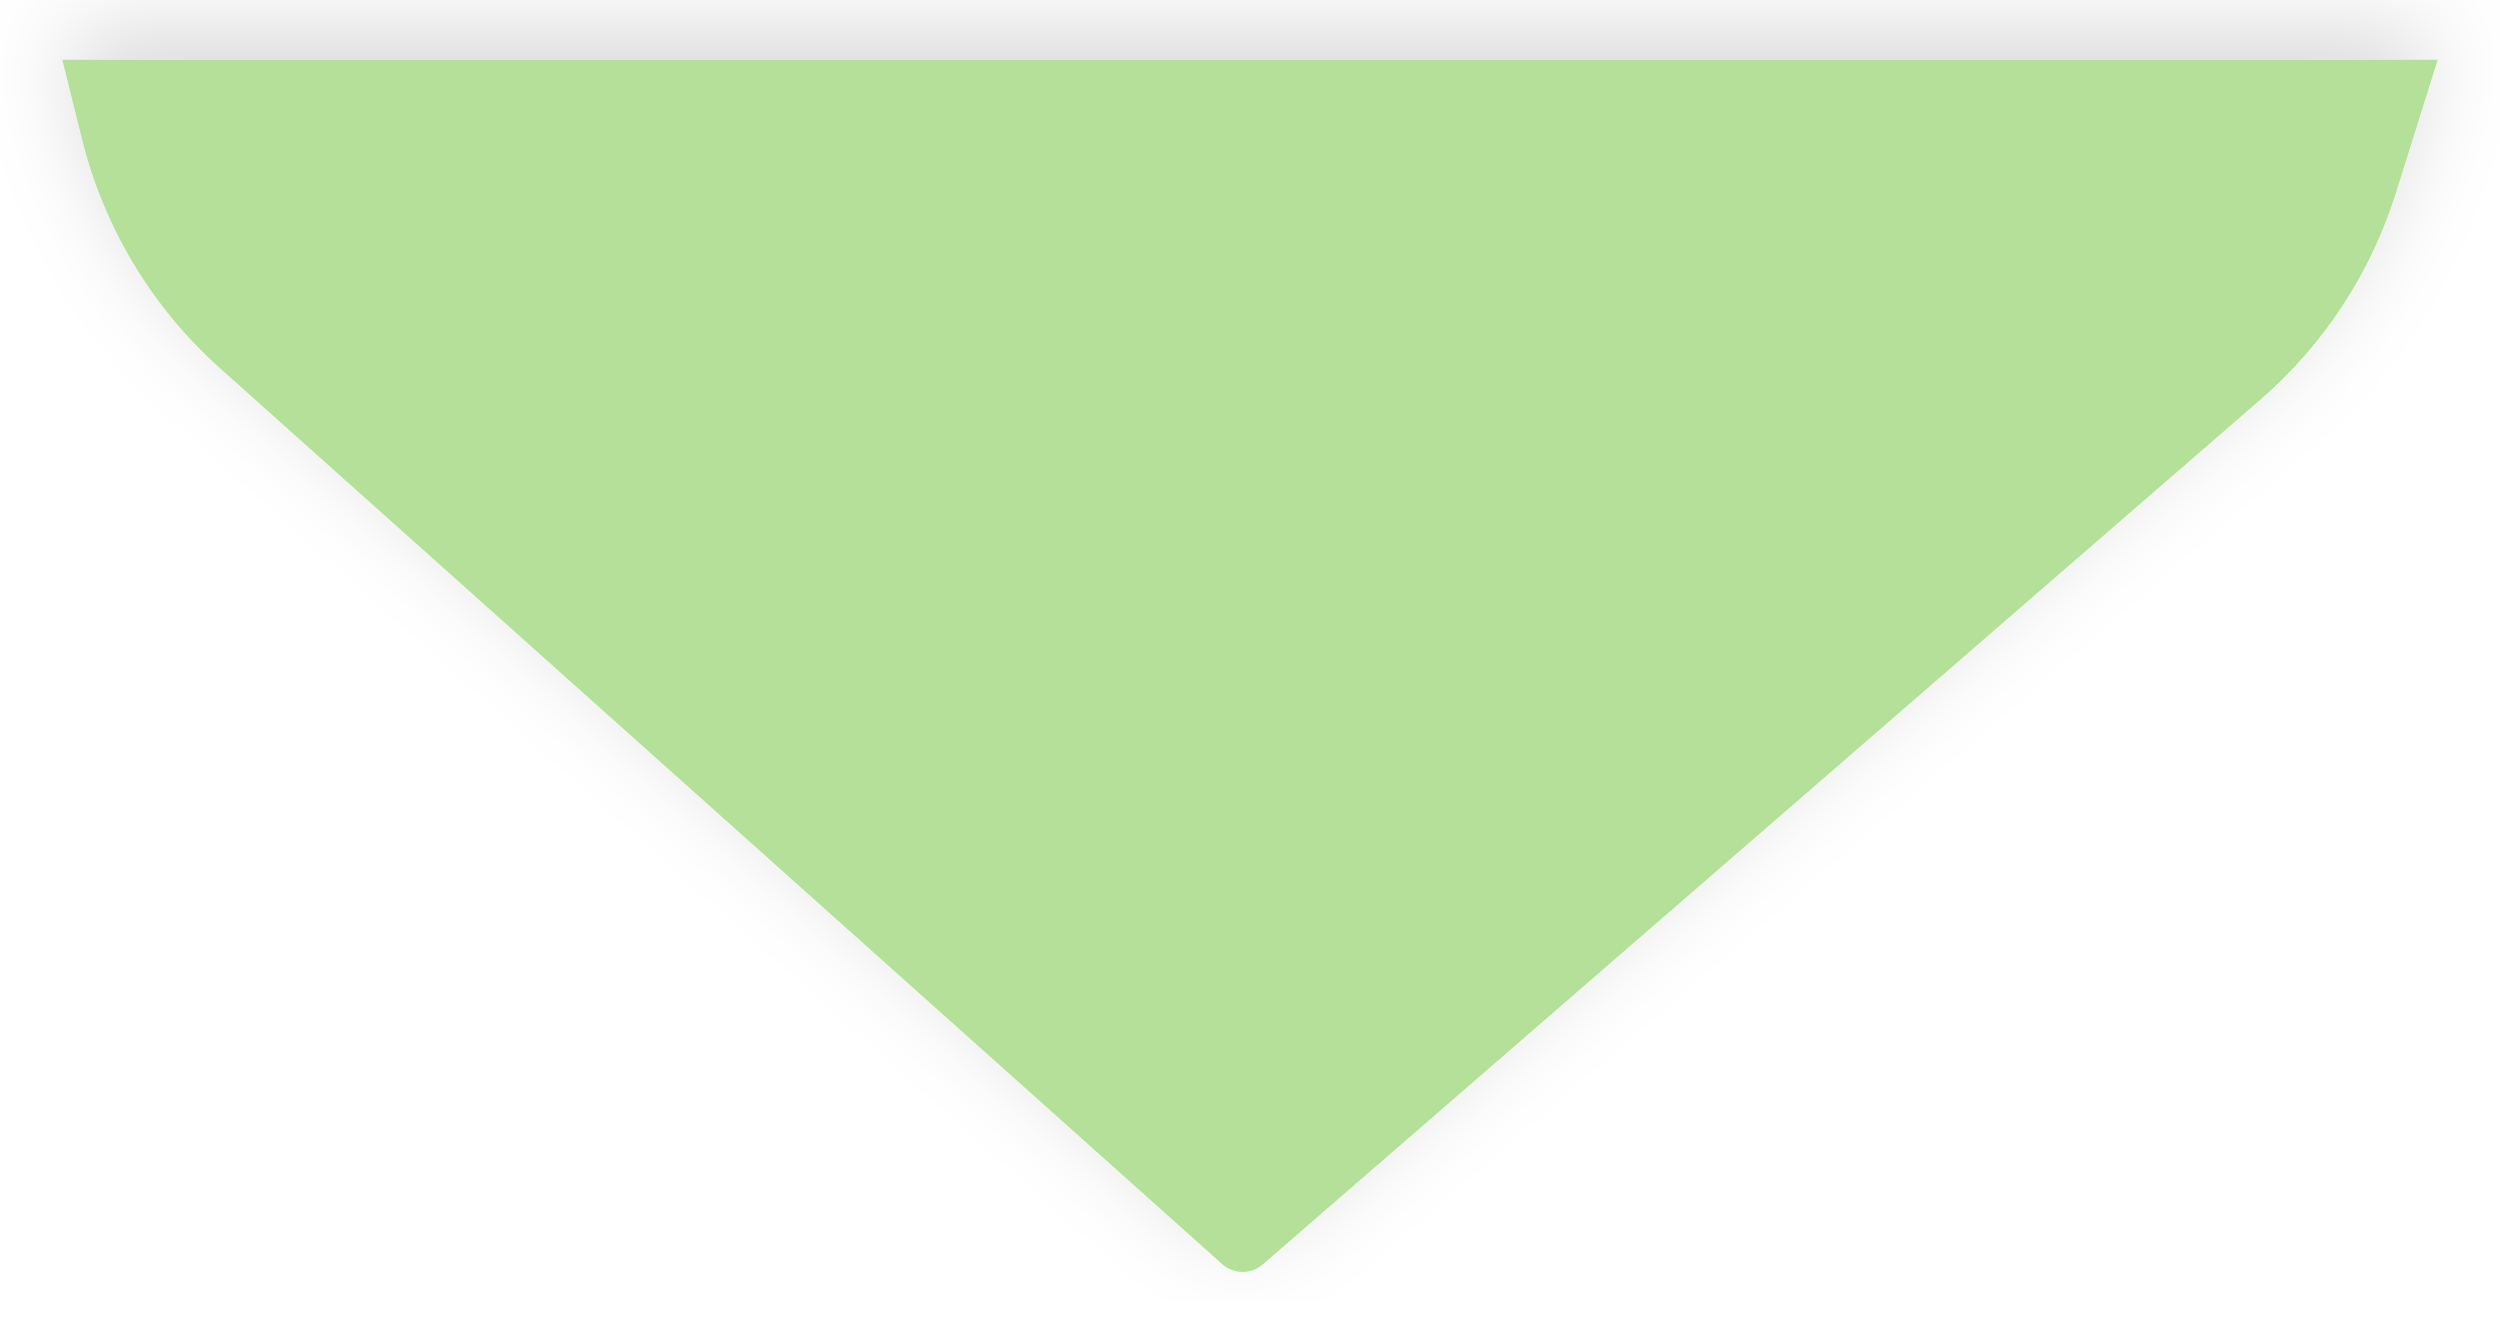
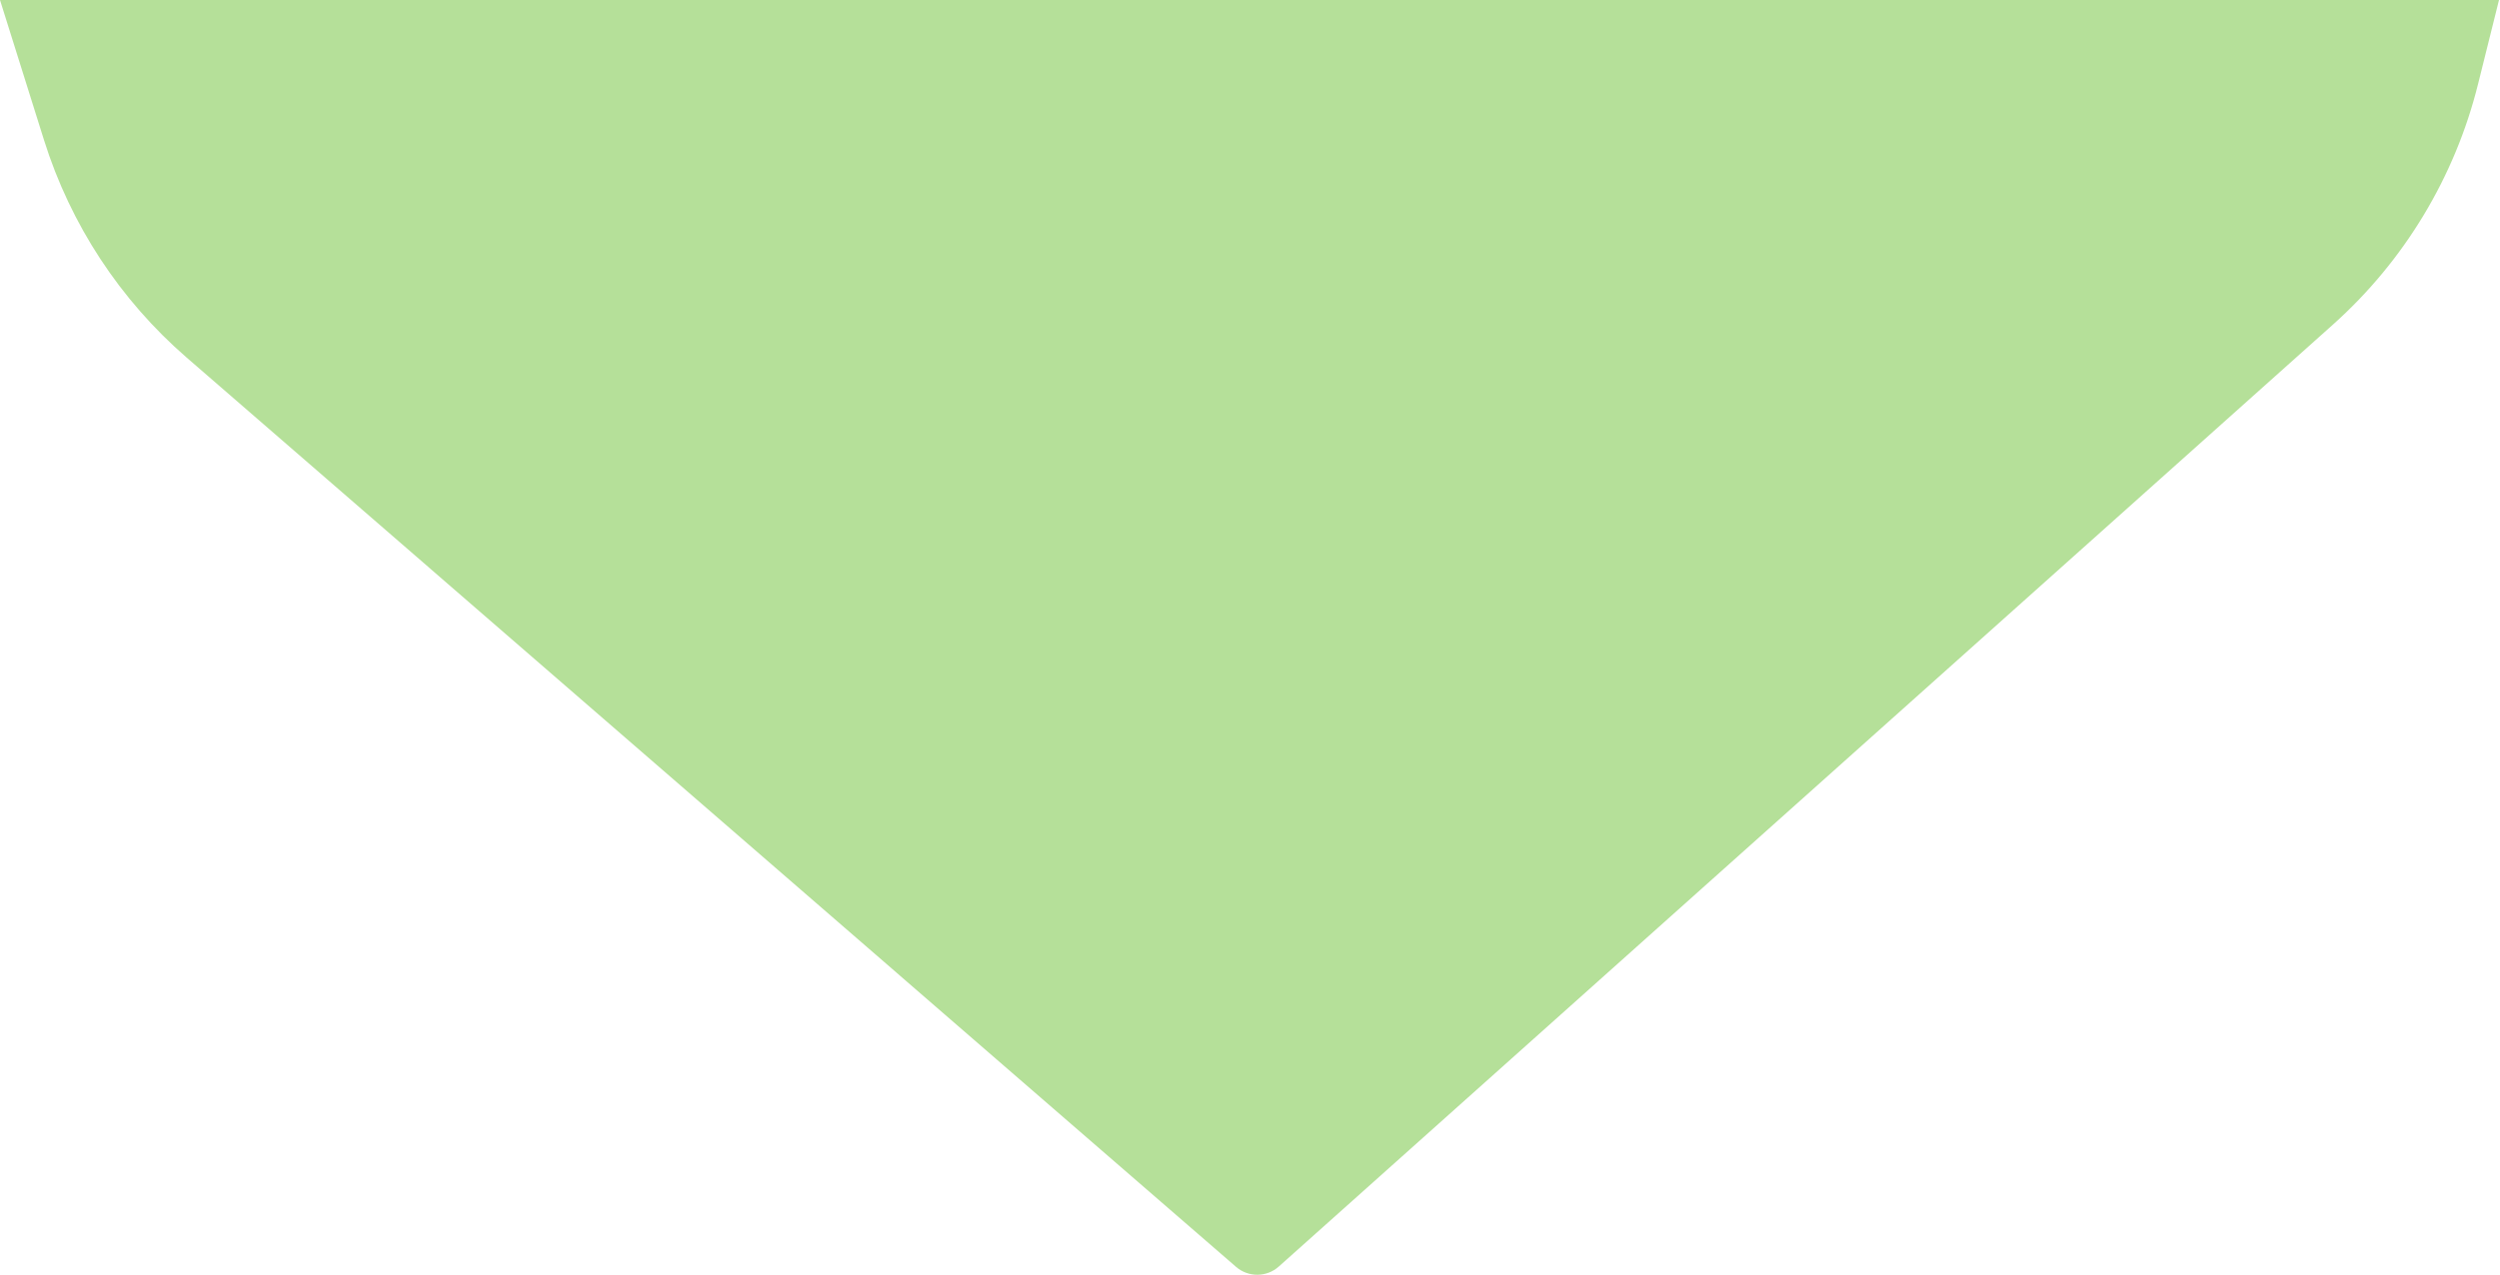
- <svg xmlns="http://www.w3.org/2000/svg" id="_레이어_1" data-name="레이어 1" viewBox="0 0 325.17 173.2" overflow="visible">
+ <svg xmlns="http://www.w3.org/2000/svg" id="_레이어_1" data-name=" 레이어 1" viewBox="0 0 308.99 157.68">
  <defs>
    <style>
      .cls-1 {
        fill: none;
      }

      .cls-2 {
        fill: #b5e099;
      }

      .cls-3 {
        clip-path: url(#clippath);
      }
    </style>
    <clipPath id="clippath">
-       <path class="cls-1" d="M311.63,148.09l5.45,17.35H8.09l2.59-10.4c2.86-11.49,9.11-21.85,17.93-29.74L158.96,8.78c1.5-1.34,3.76-1.36,5.29-.04l129.74,112.46c8.26,7.16,14.36,16.46,17.64,26.89Z" />
+       <path class="cls-1" d="M5.45,17.35L0,0h308.99l-2.59,10.4c-2.86,11.49-9.11,21.85-17.93,29.74l-130.35,116.52c-1.5,1.34-3.76,1.36-5.29.04L23.09,44.24c-8.26-7.16-14.36-16.46-17.64-26.89Z" />
    </clipPath>
-     <filter id="flap-shadow" x="-5%" y="-5%" width="110%" height="130%">
-       <feDropShadow dx="0" dy="4" stdDeviation="6" flood-color="#000000" flood-opacity="0.15" />
-     </filter>
  </defs>
-   <g transform="translate(0 173.2) scale(1 -1)" filter="url(#flap-shadow)">
-     <g class="cls-3">
-       <rect class="cls-2" x="-2.06" y="-59.09" width="329.28" height="291.39" />
-     </g>
+   <g class="cls-3">
+     <rect class="cls-2" x="-16.81" y="-276.78" width="342.6" height="628.09" />
  </g>
</svg>
